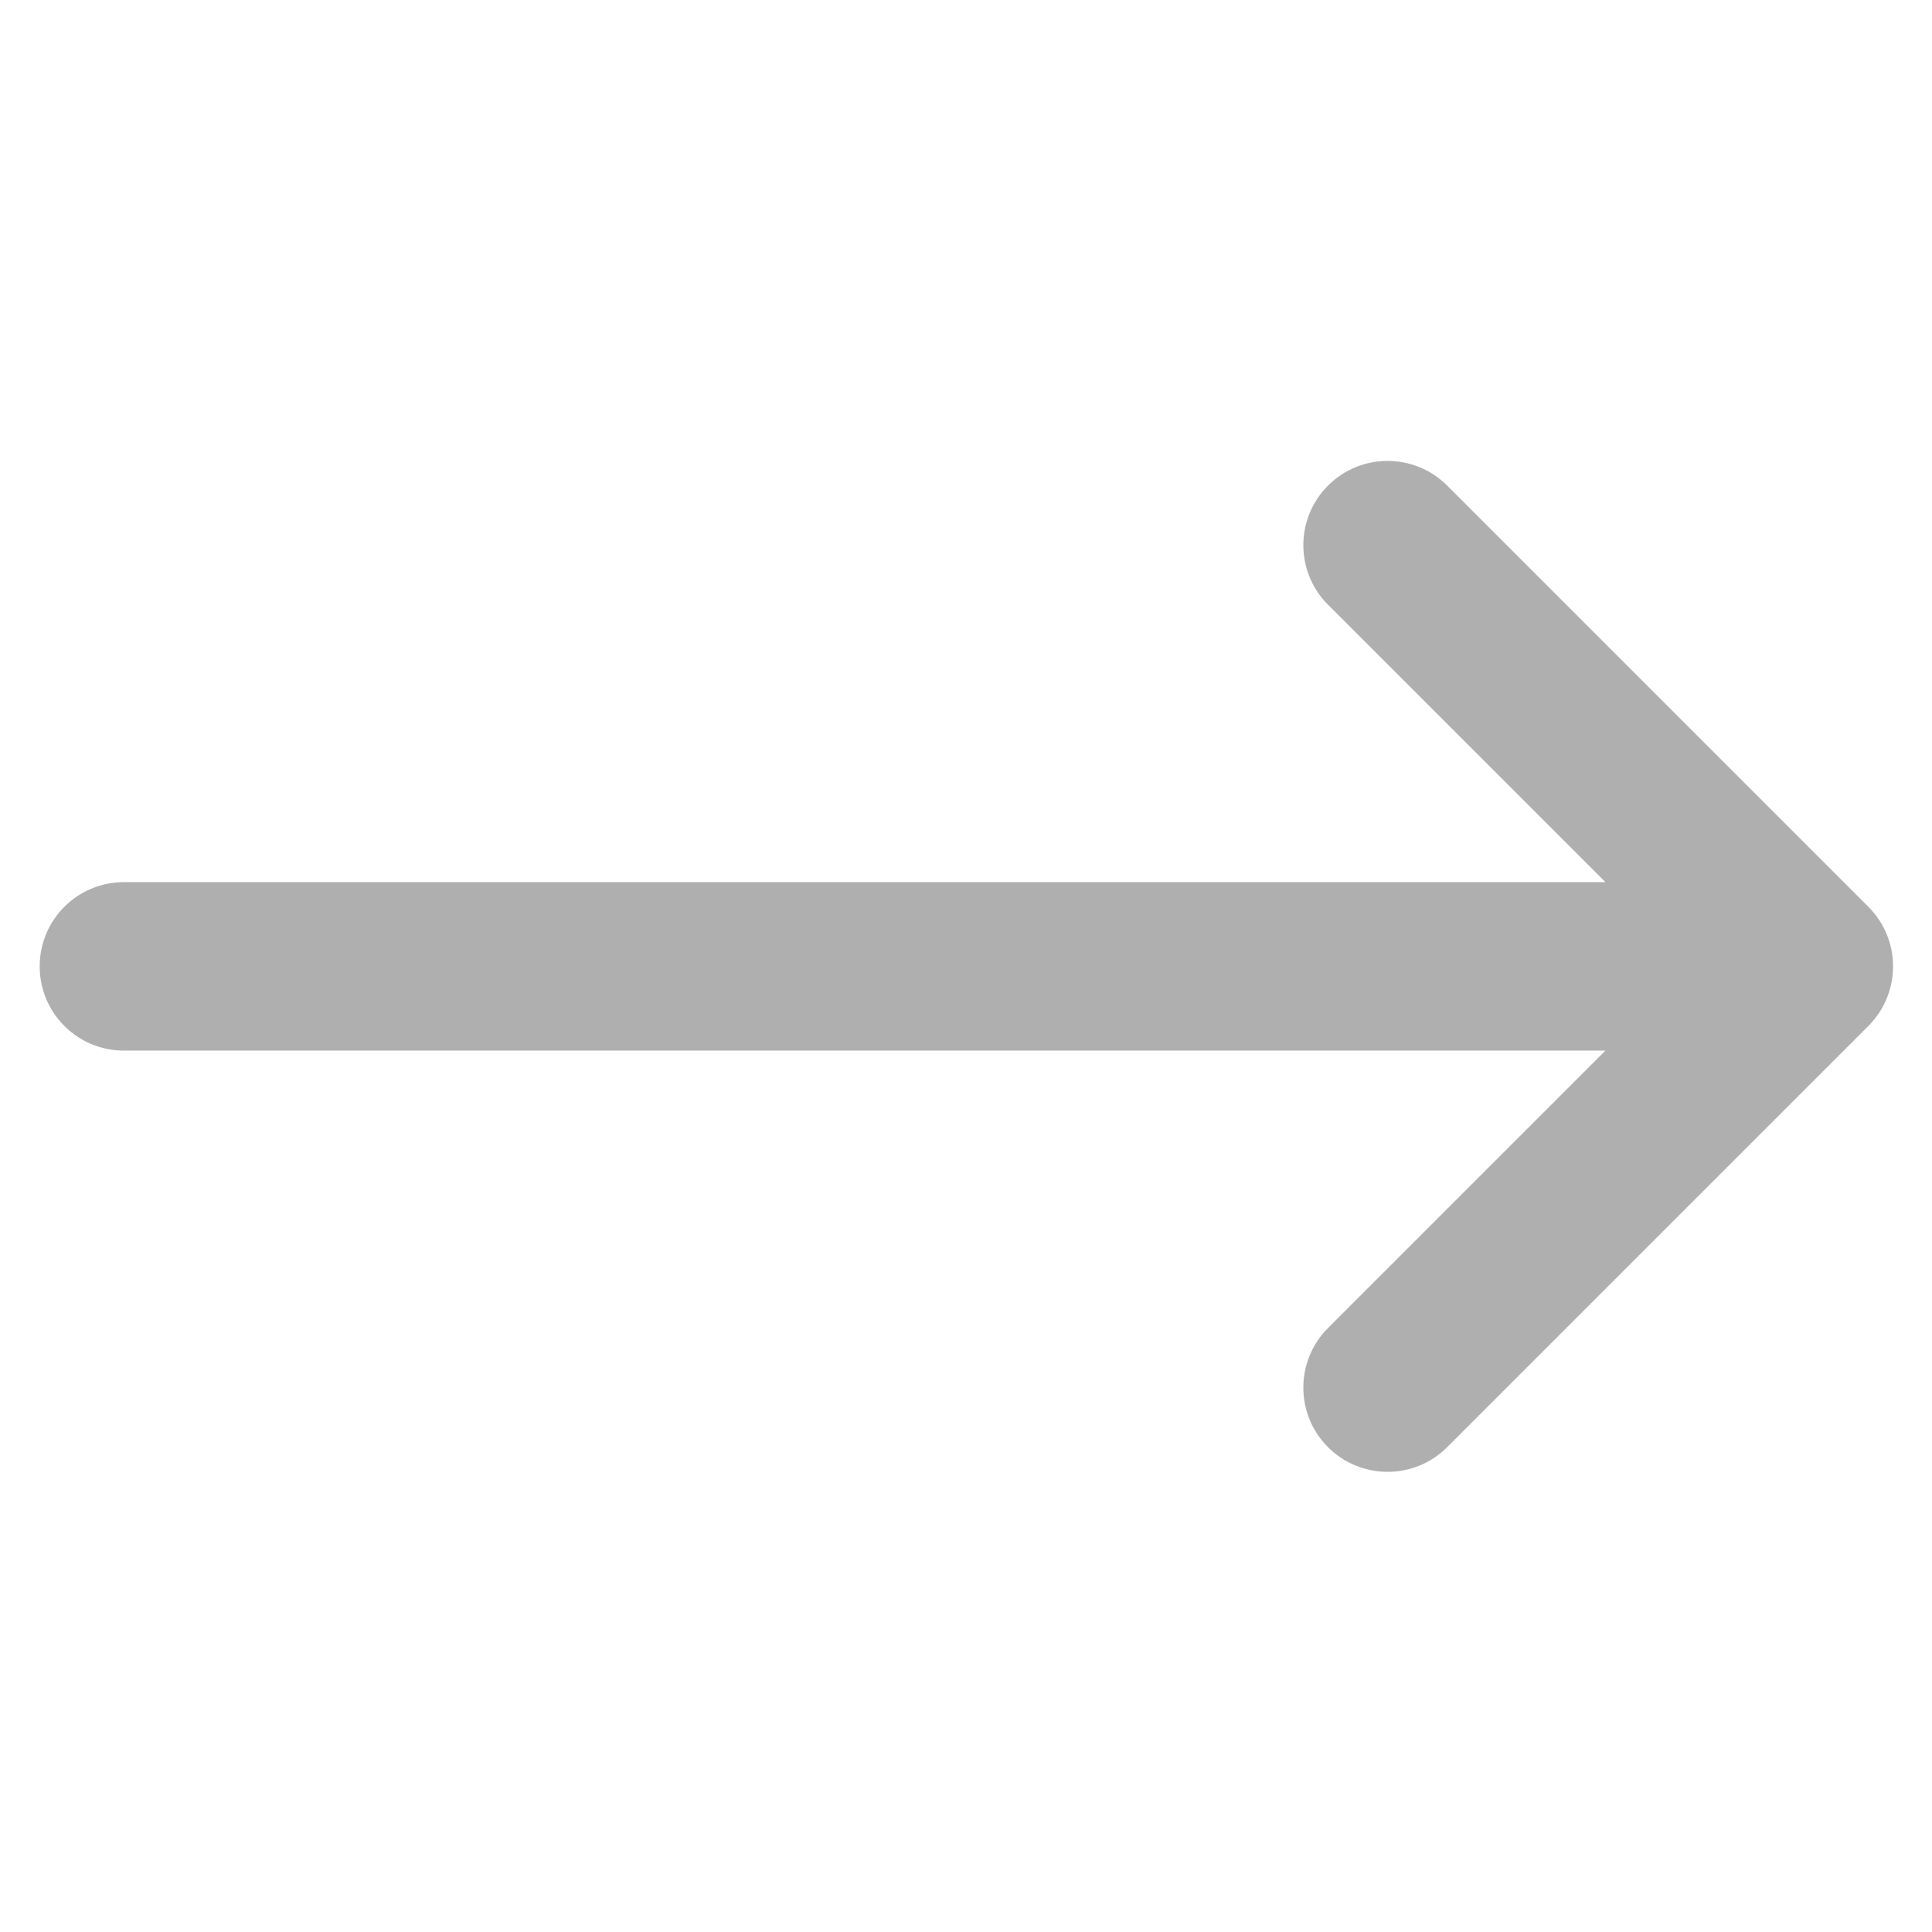
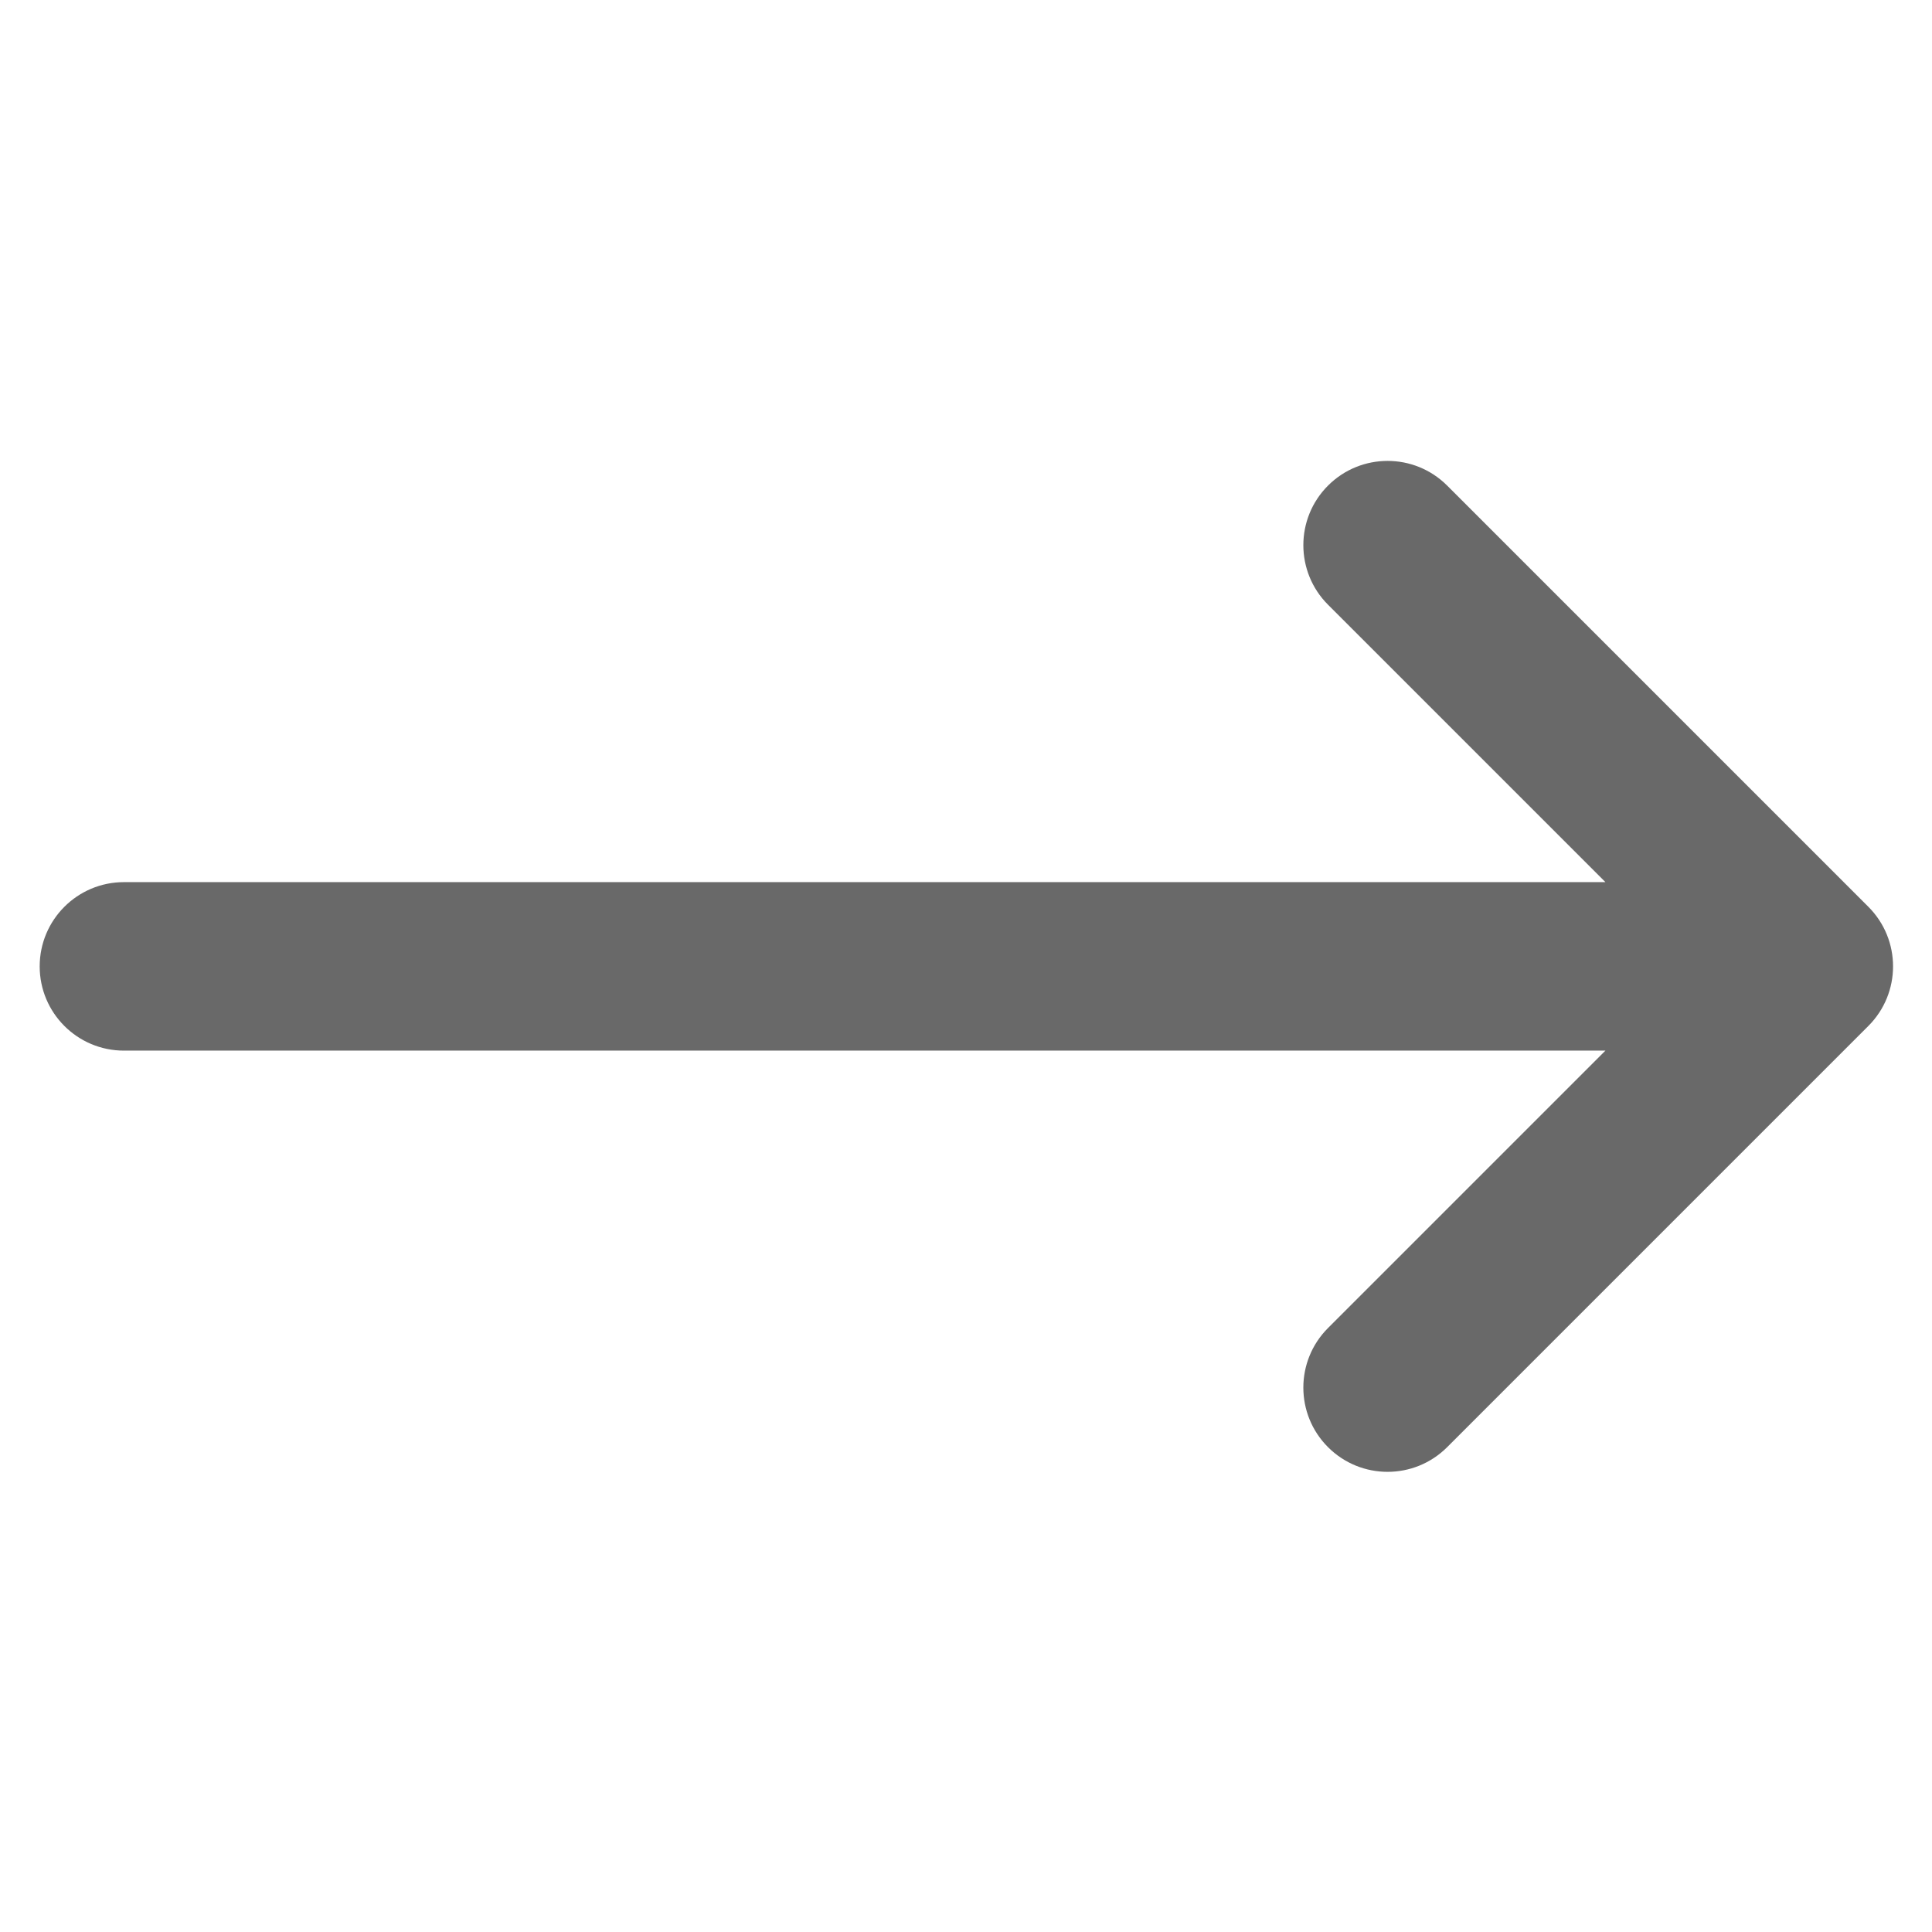
<svg xmlns="http://www.w3.org/2000/svg" width="344px" height="344px" viewBox="0 0 344 344" version="1.1">
  <g id="Page-1" stroke="none" stroke-width="1" fill="none" fill-rule="evenodd">
-     <g id="diagonal-arrow-svgrepo-com" fill="#AFAFAF" fill-rule="nonzero">
-       <path d="M241.919,263.133 L172.066,263.133 C163.782,263.133 157.066,269.849 157.066,278.133 C157.066,286.417 163.782,293.133 172.066,293.133 L278.131,293.133 C286.415,293.133 293.131,286.417 293.131,278.133 L293.131,172.066 C293.131,163.782 286.415,157.066 278.131,157.066 C269.847,157.066 263.131,163.782 263.131,172.066 L263.131,241.92 L76.607,55.394 C70.749,49.536 61.251,49.536 55.394,55.394 C49.536,61.252 49.536,70.75 55.394,76.607 L241.919,263.133 Z" id="XMLID_24_" transform="translate(172.0658, 172.0668) scale(1, -1) rotate(-45) translate(-172.0658, -172.0668) " />
+     <g id="arrowStraight" fill="#696969" fill-rule="nonzero">
+       <path d="M241.919,263.133 L172.066,263.133 C163.782,263.133 157.066,269.849 157.066,278.133 C157.066,286.417 163.782,293.133 172.066,293.133 L278.131,293.133 C286.415,293.133 293.131,286.417 293.131,278.133 L293.131,172.066 C293.131,163.782 286.415,157.066 278.131,157.066 C269.847,157.066 263.131,163.782 263.131,172.066 L263.131,241.92 L76.607,55.394 C70.749,49.536 61.251,49.536 55.394,55.394 C49.536,61.252 49.536,70.75 55.394,76.607 L241.919,263.133 Z" id="XMLID_24_" transform="translate(172.0658, 172.0668) scale(-1, 1) rotate(135) translate(-172.0658, -172.0668) " />
    </g>
  </g>
</svg>
